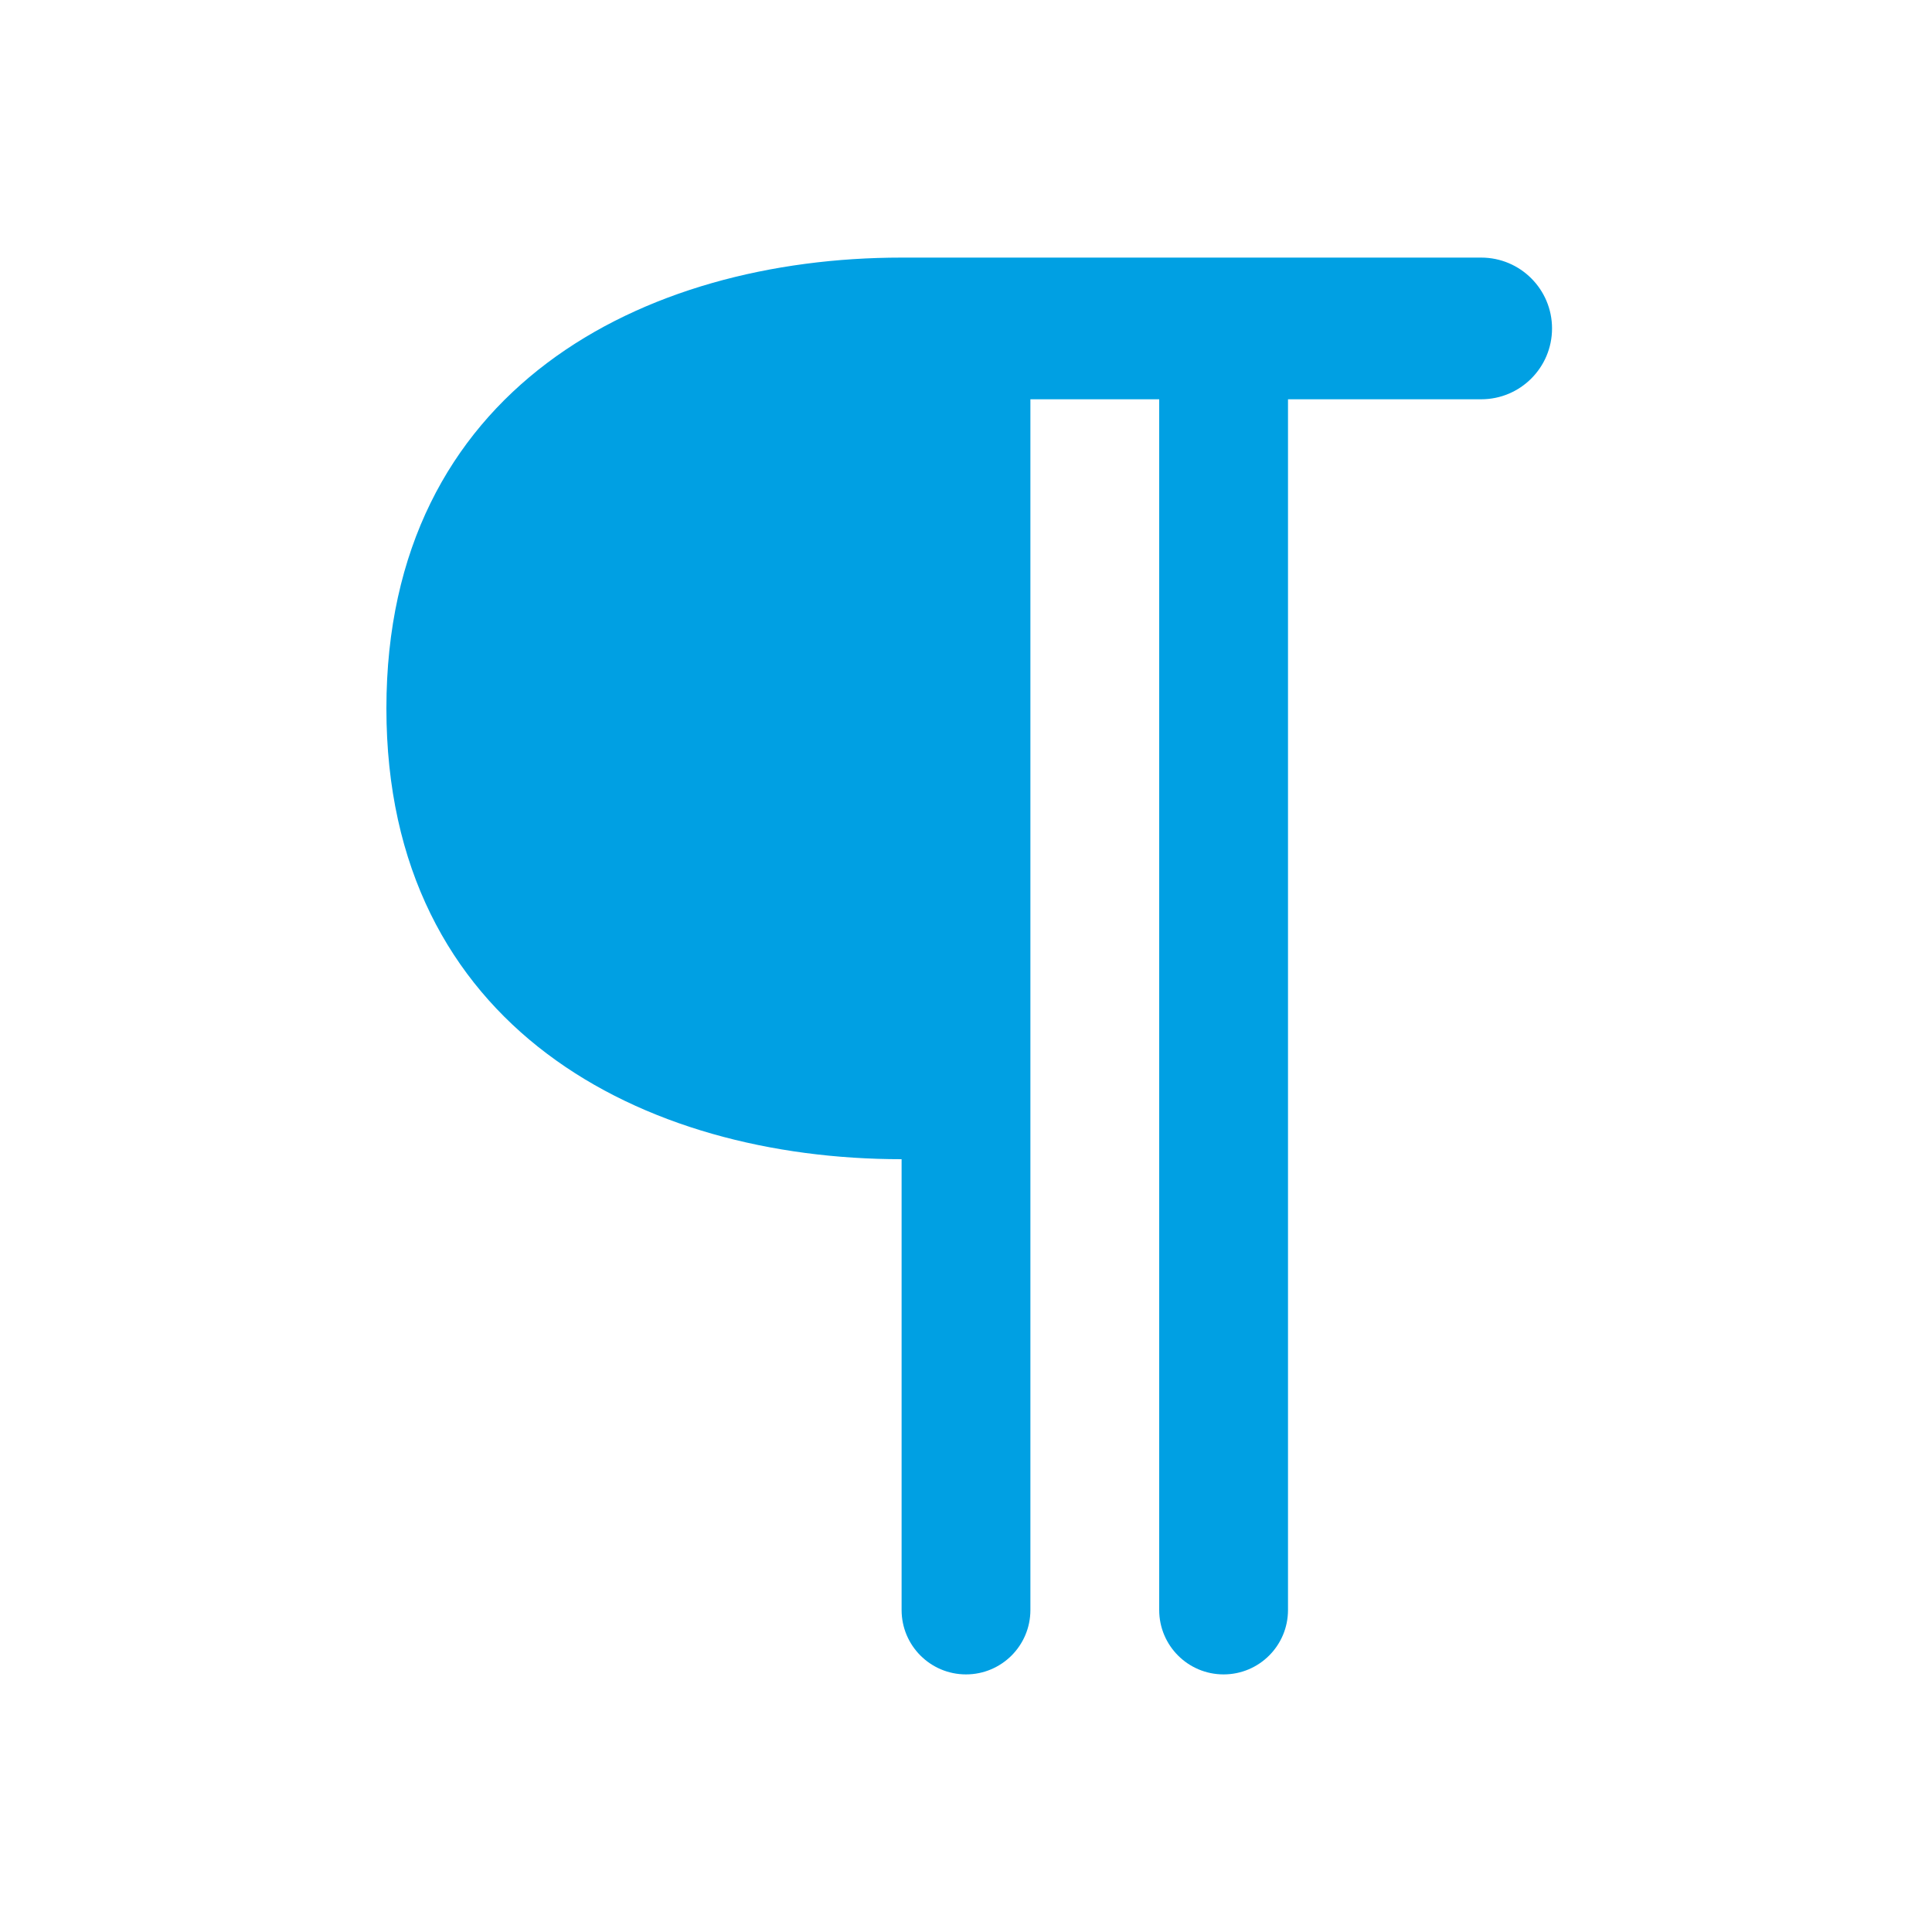
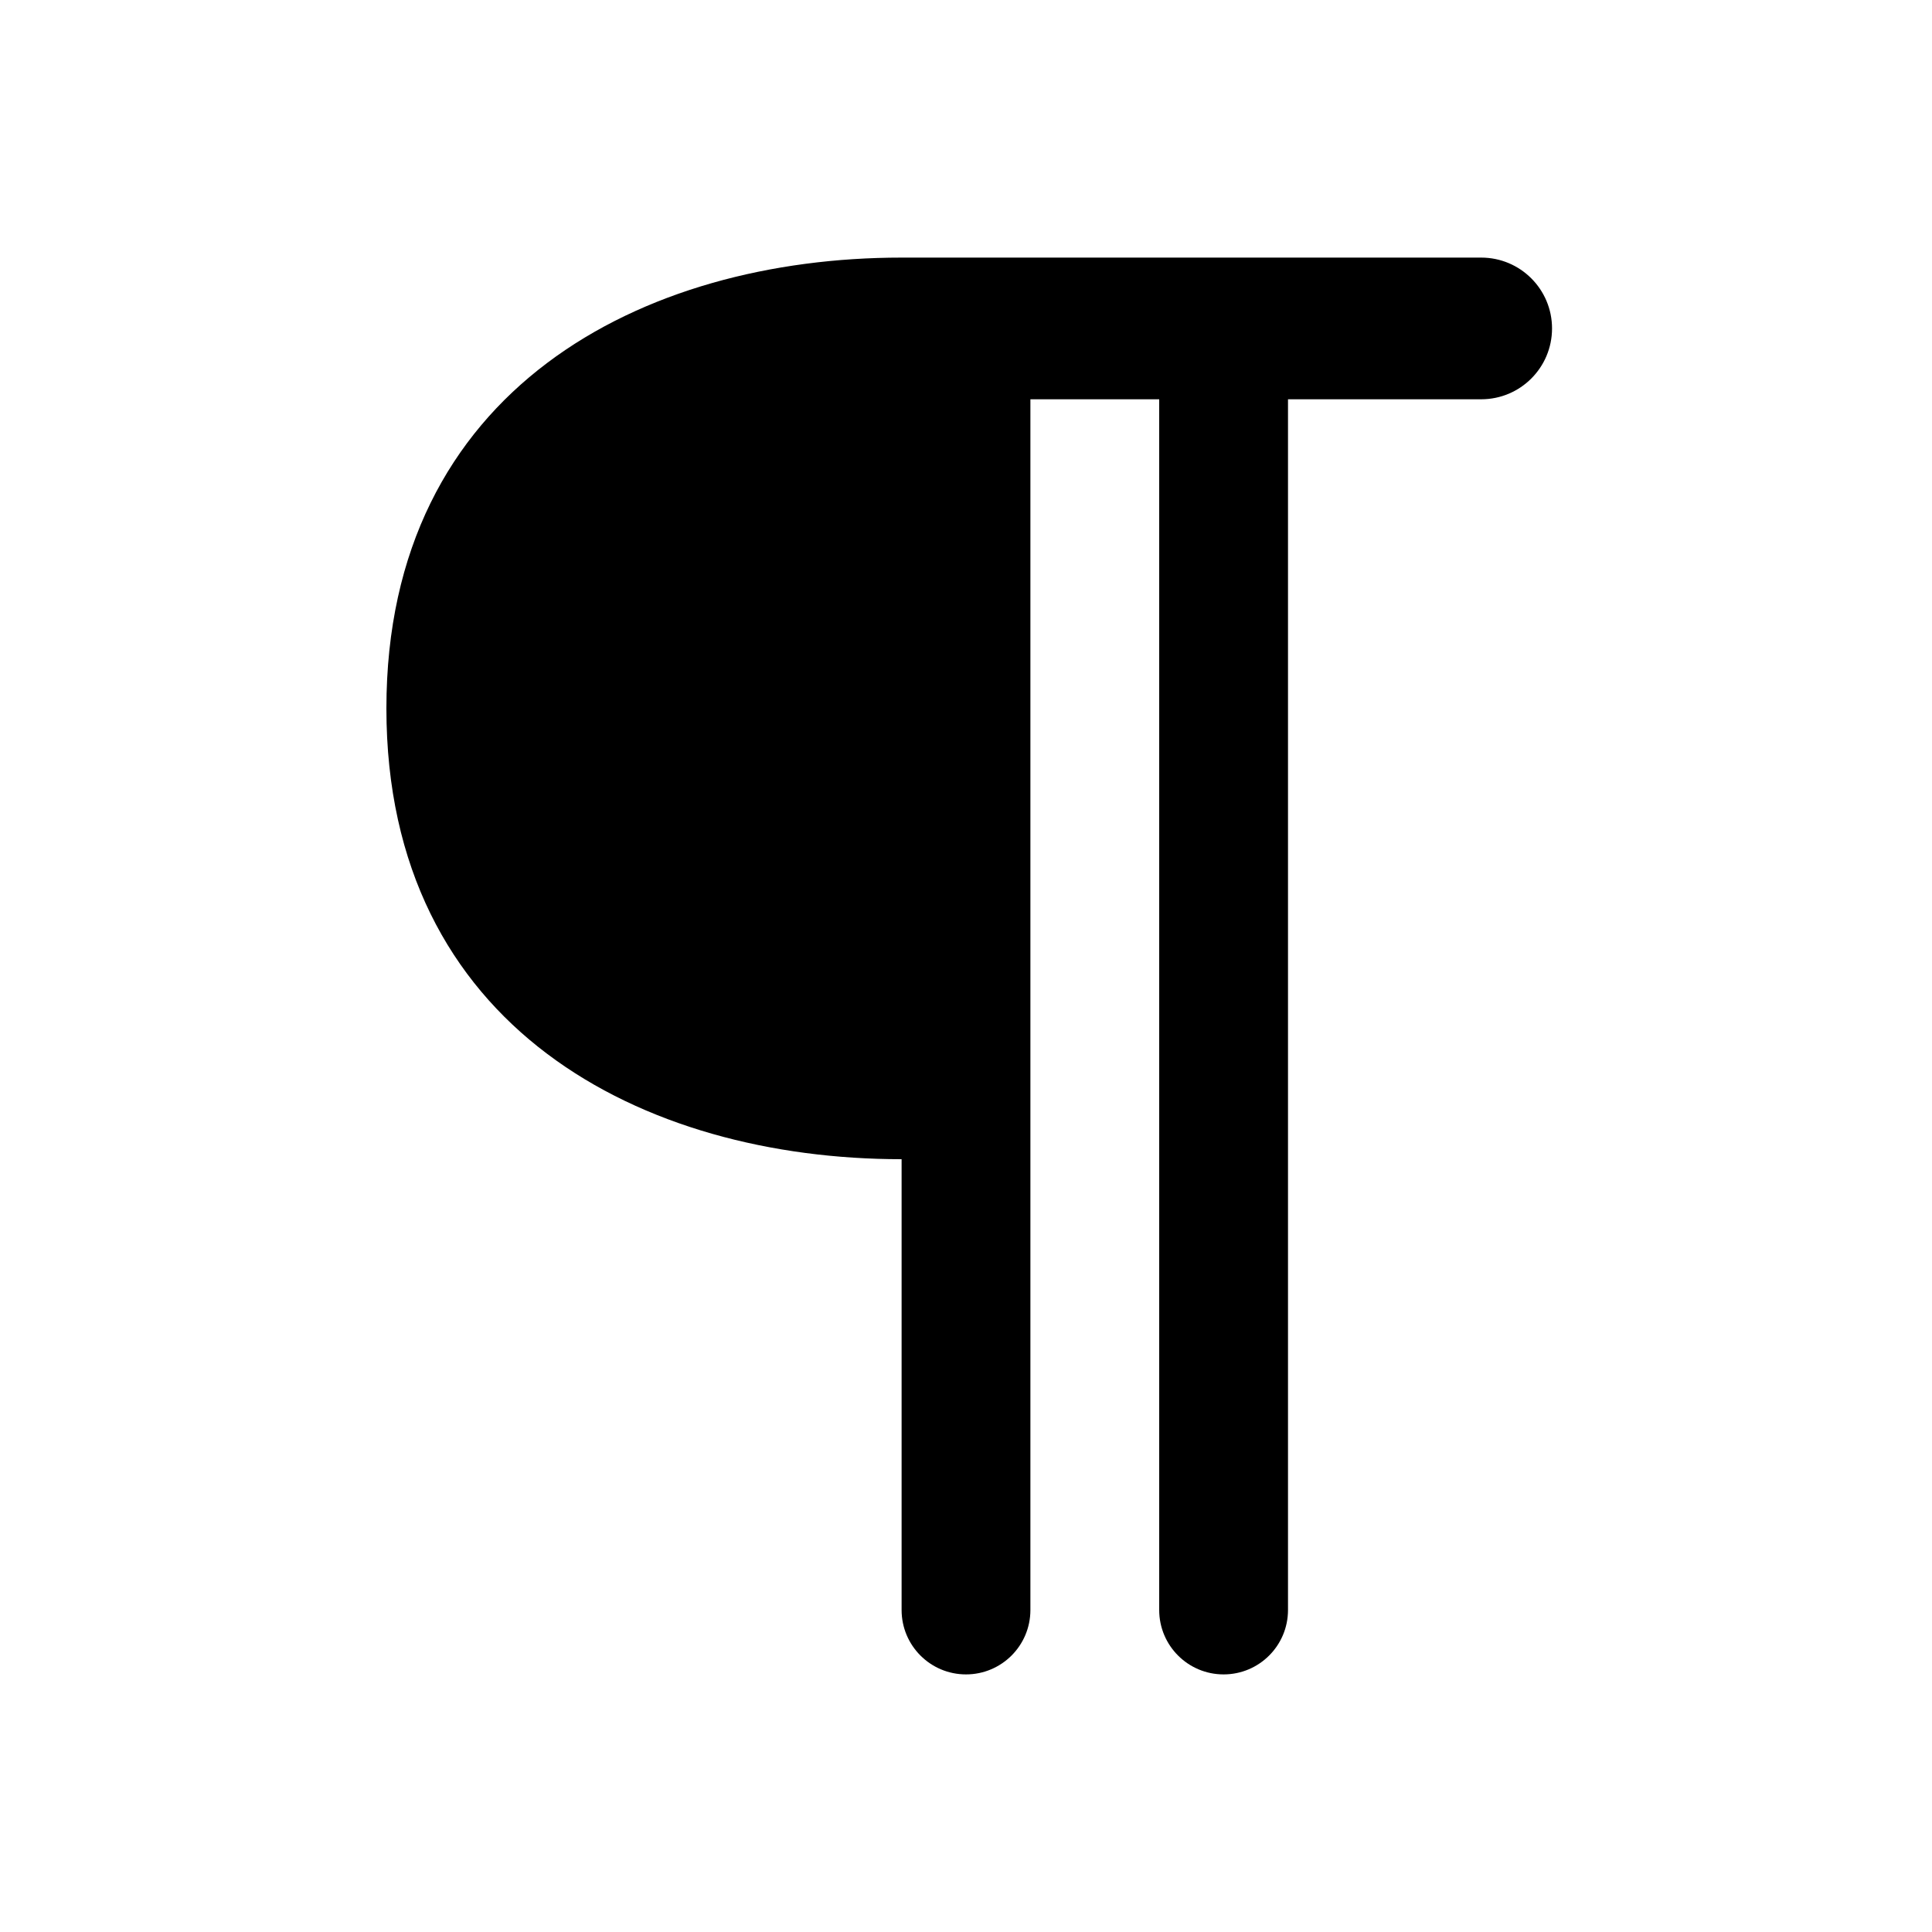
<svg xmlns="http://www.w3.org/2000/svg" width="24" height="24" viewBox="0 0 24 24" fill="none">
-   <path fill-rule="evenodd" clip-rule="evenodd" d="M4.8 8.8C4.8 12.773 7.987 14.4 11.2 14.4V20C11.2 20.442 11.558 20.8 12 20.8C12.442 20.8 12.8 20.442 12.8 20V14.4V4.96H14.4V20C14.4 20.442 14.758 20.8 15.2 20.8C15.642 20.8 16 20.442 16 20V4.96H18.4C18.886 4.96 19.28 4.566 19.28 4.08C19.28 3.594 18.886 3.2 18.4 3.2H15.2H12.8H12H11.2C7.987 3.2 4.8 4.827 4.8 8.8Z" fill="#00A0E3" />
+   <path fill-rule="evenodd" clip-rule="evenodd" d="M4.8 8.8C4.8 12.773 7.987 14.4 11.2 14.4V20C11.2 20.442 11.558 20.8 12 20.8C12.442 20.8 12.8 20.442 12.8 20V14.4V4.96H14.4V20C14.4 20.442 14.758 20.8 15.2 20.8C15.642 20.8 16 20.442 16 20V4.96H18.4C18.886 4.96 19.28 4.566 19.28 4.08C19.28 3.594 18.886 3.2 18.4 3.2H15.2H12.8H12H11.2C7.987 3.2 4.8 4.827 4.8 8.8Z" fill="black" />
</svg>
